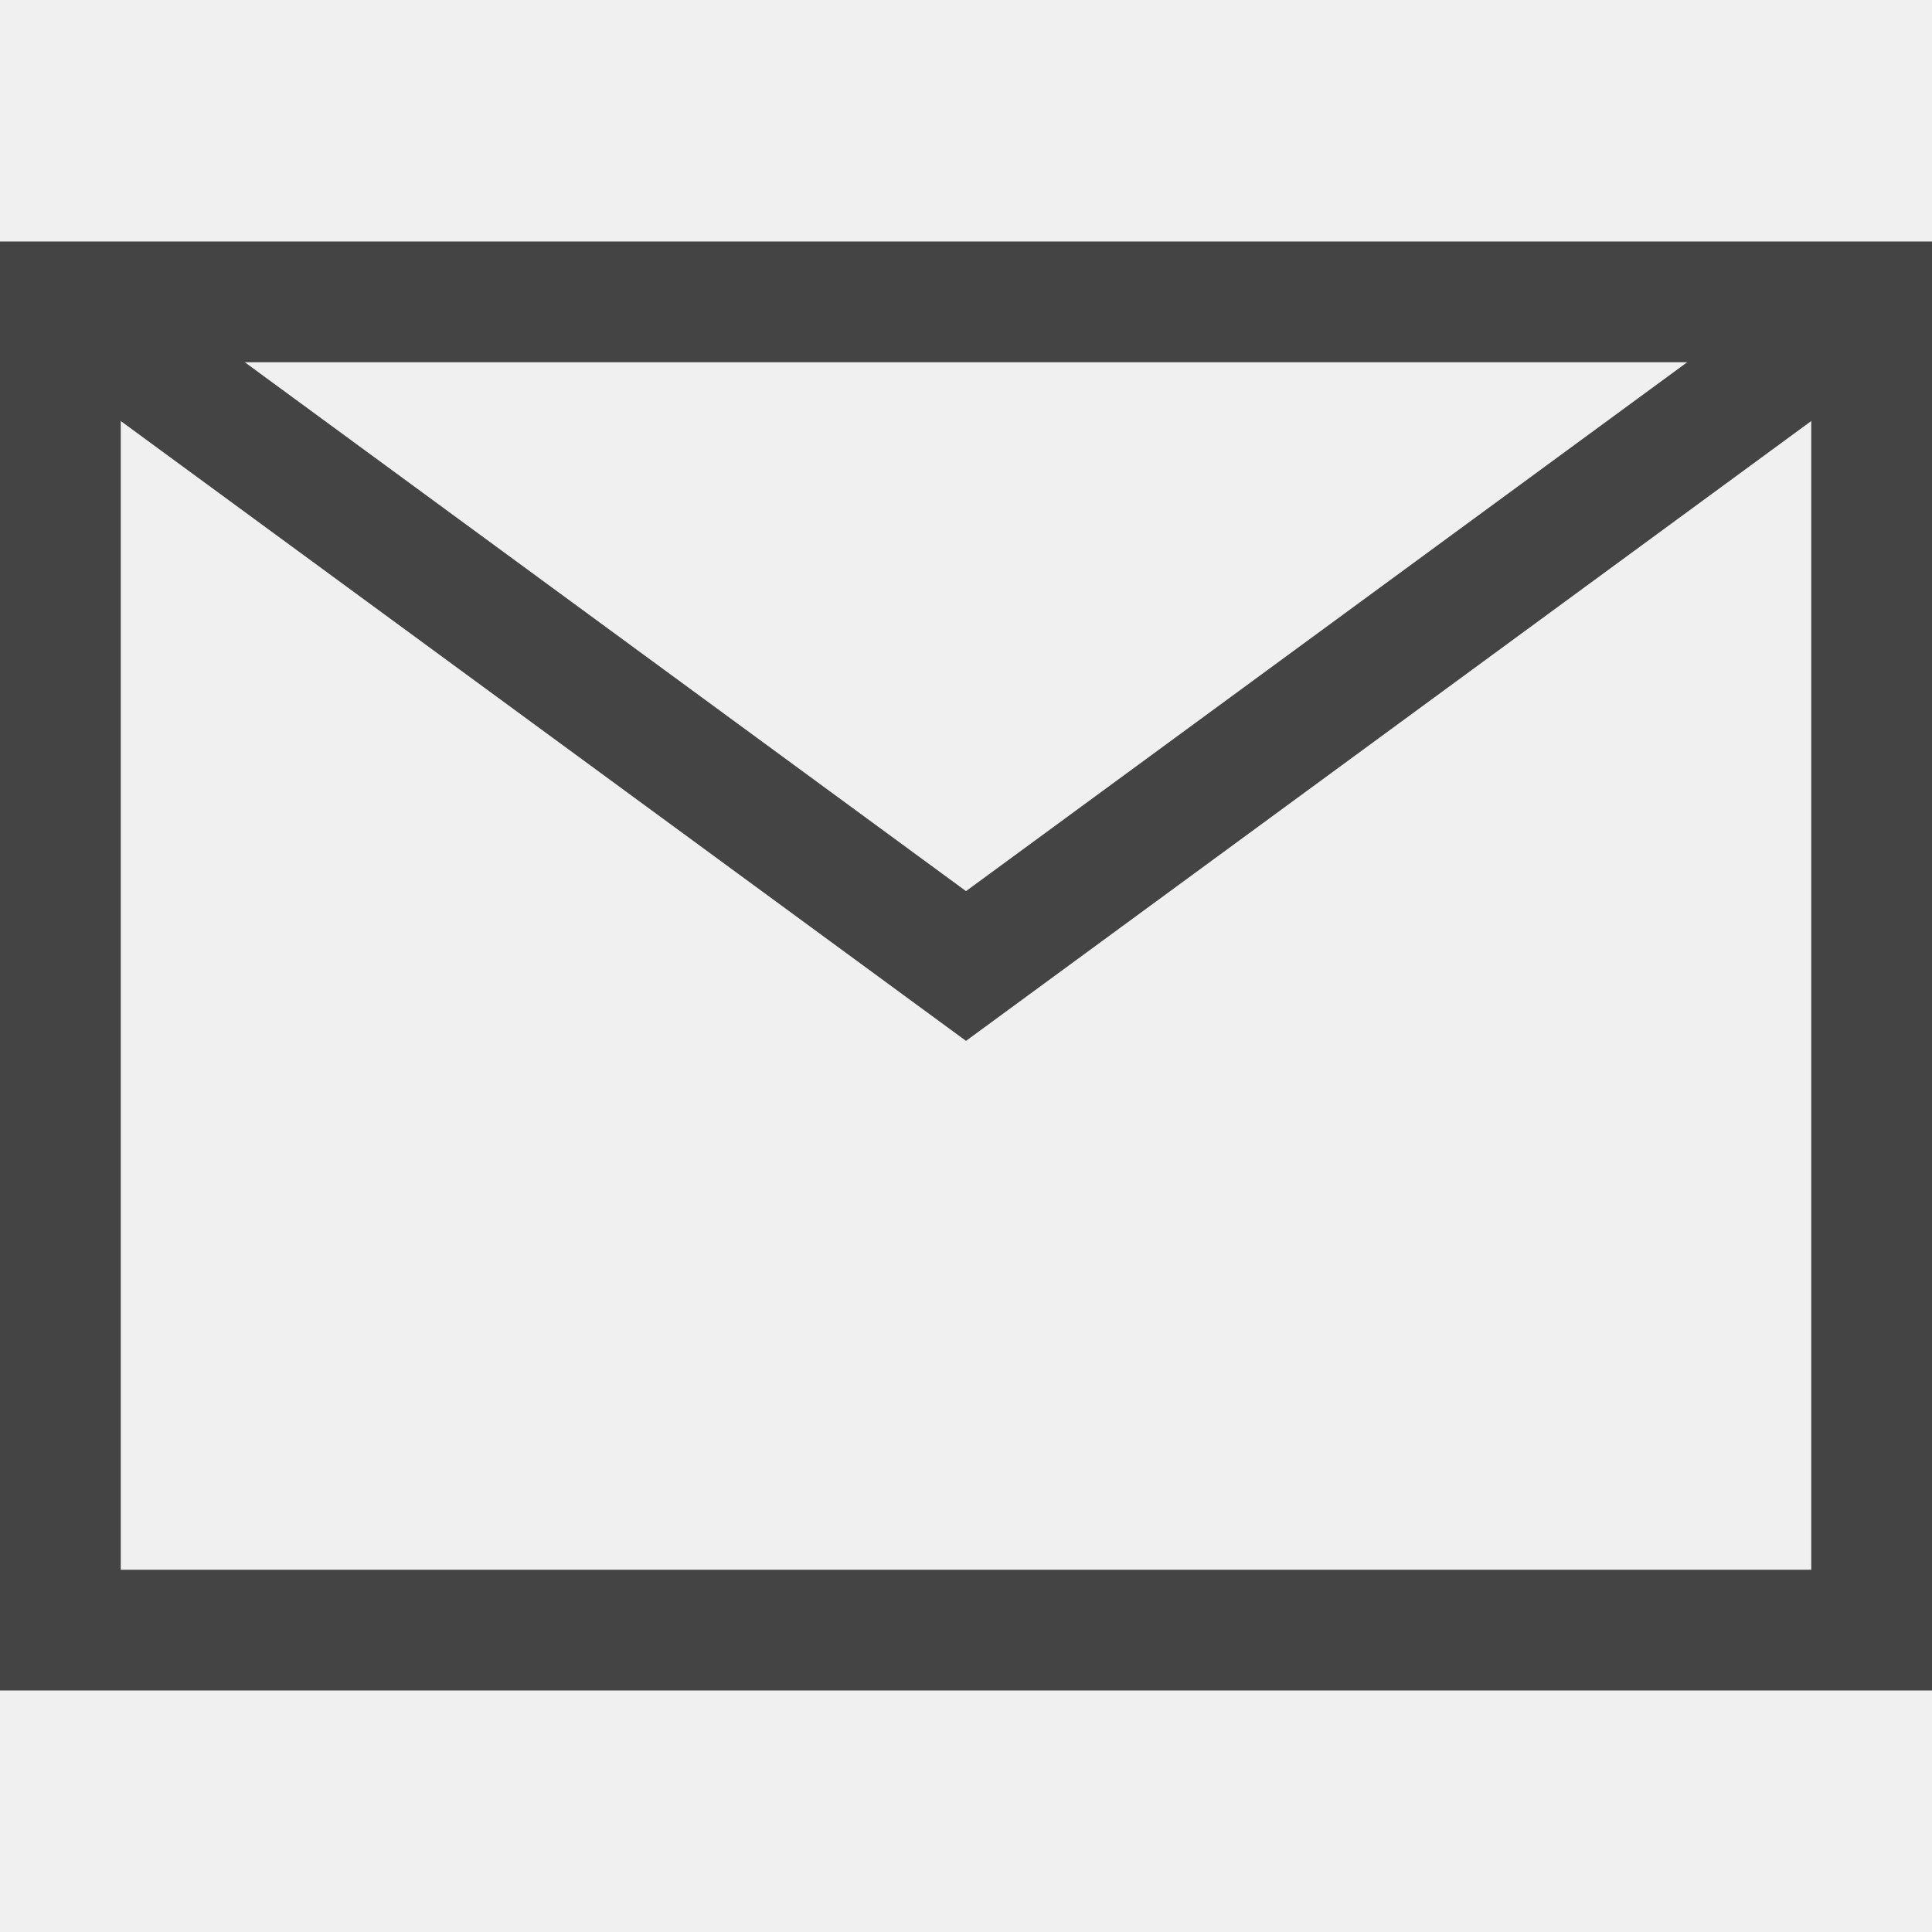
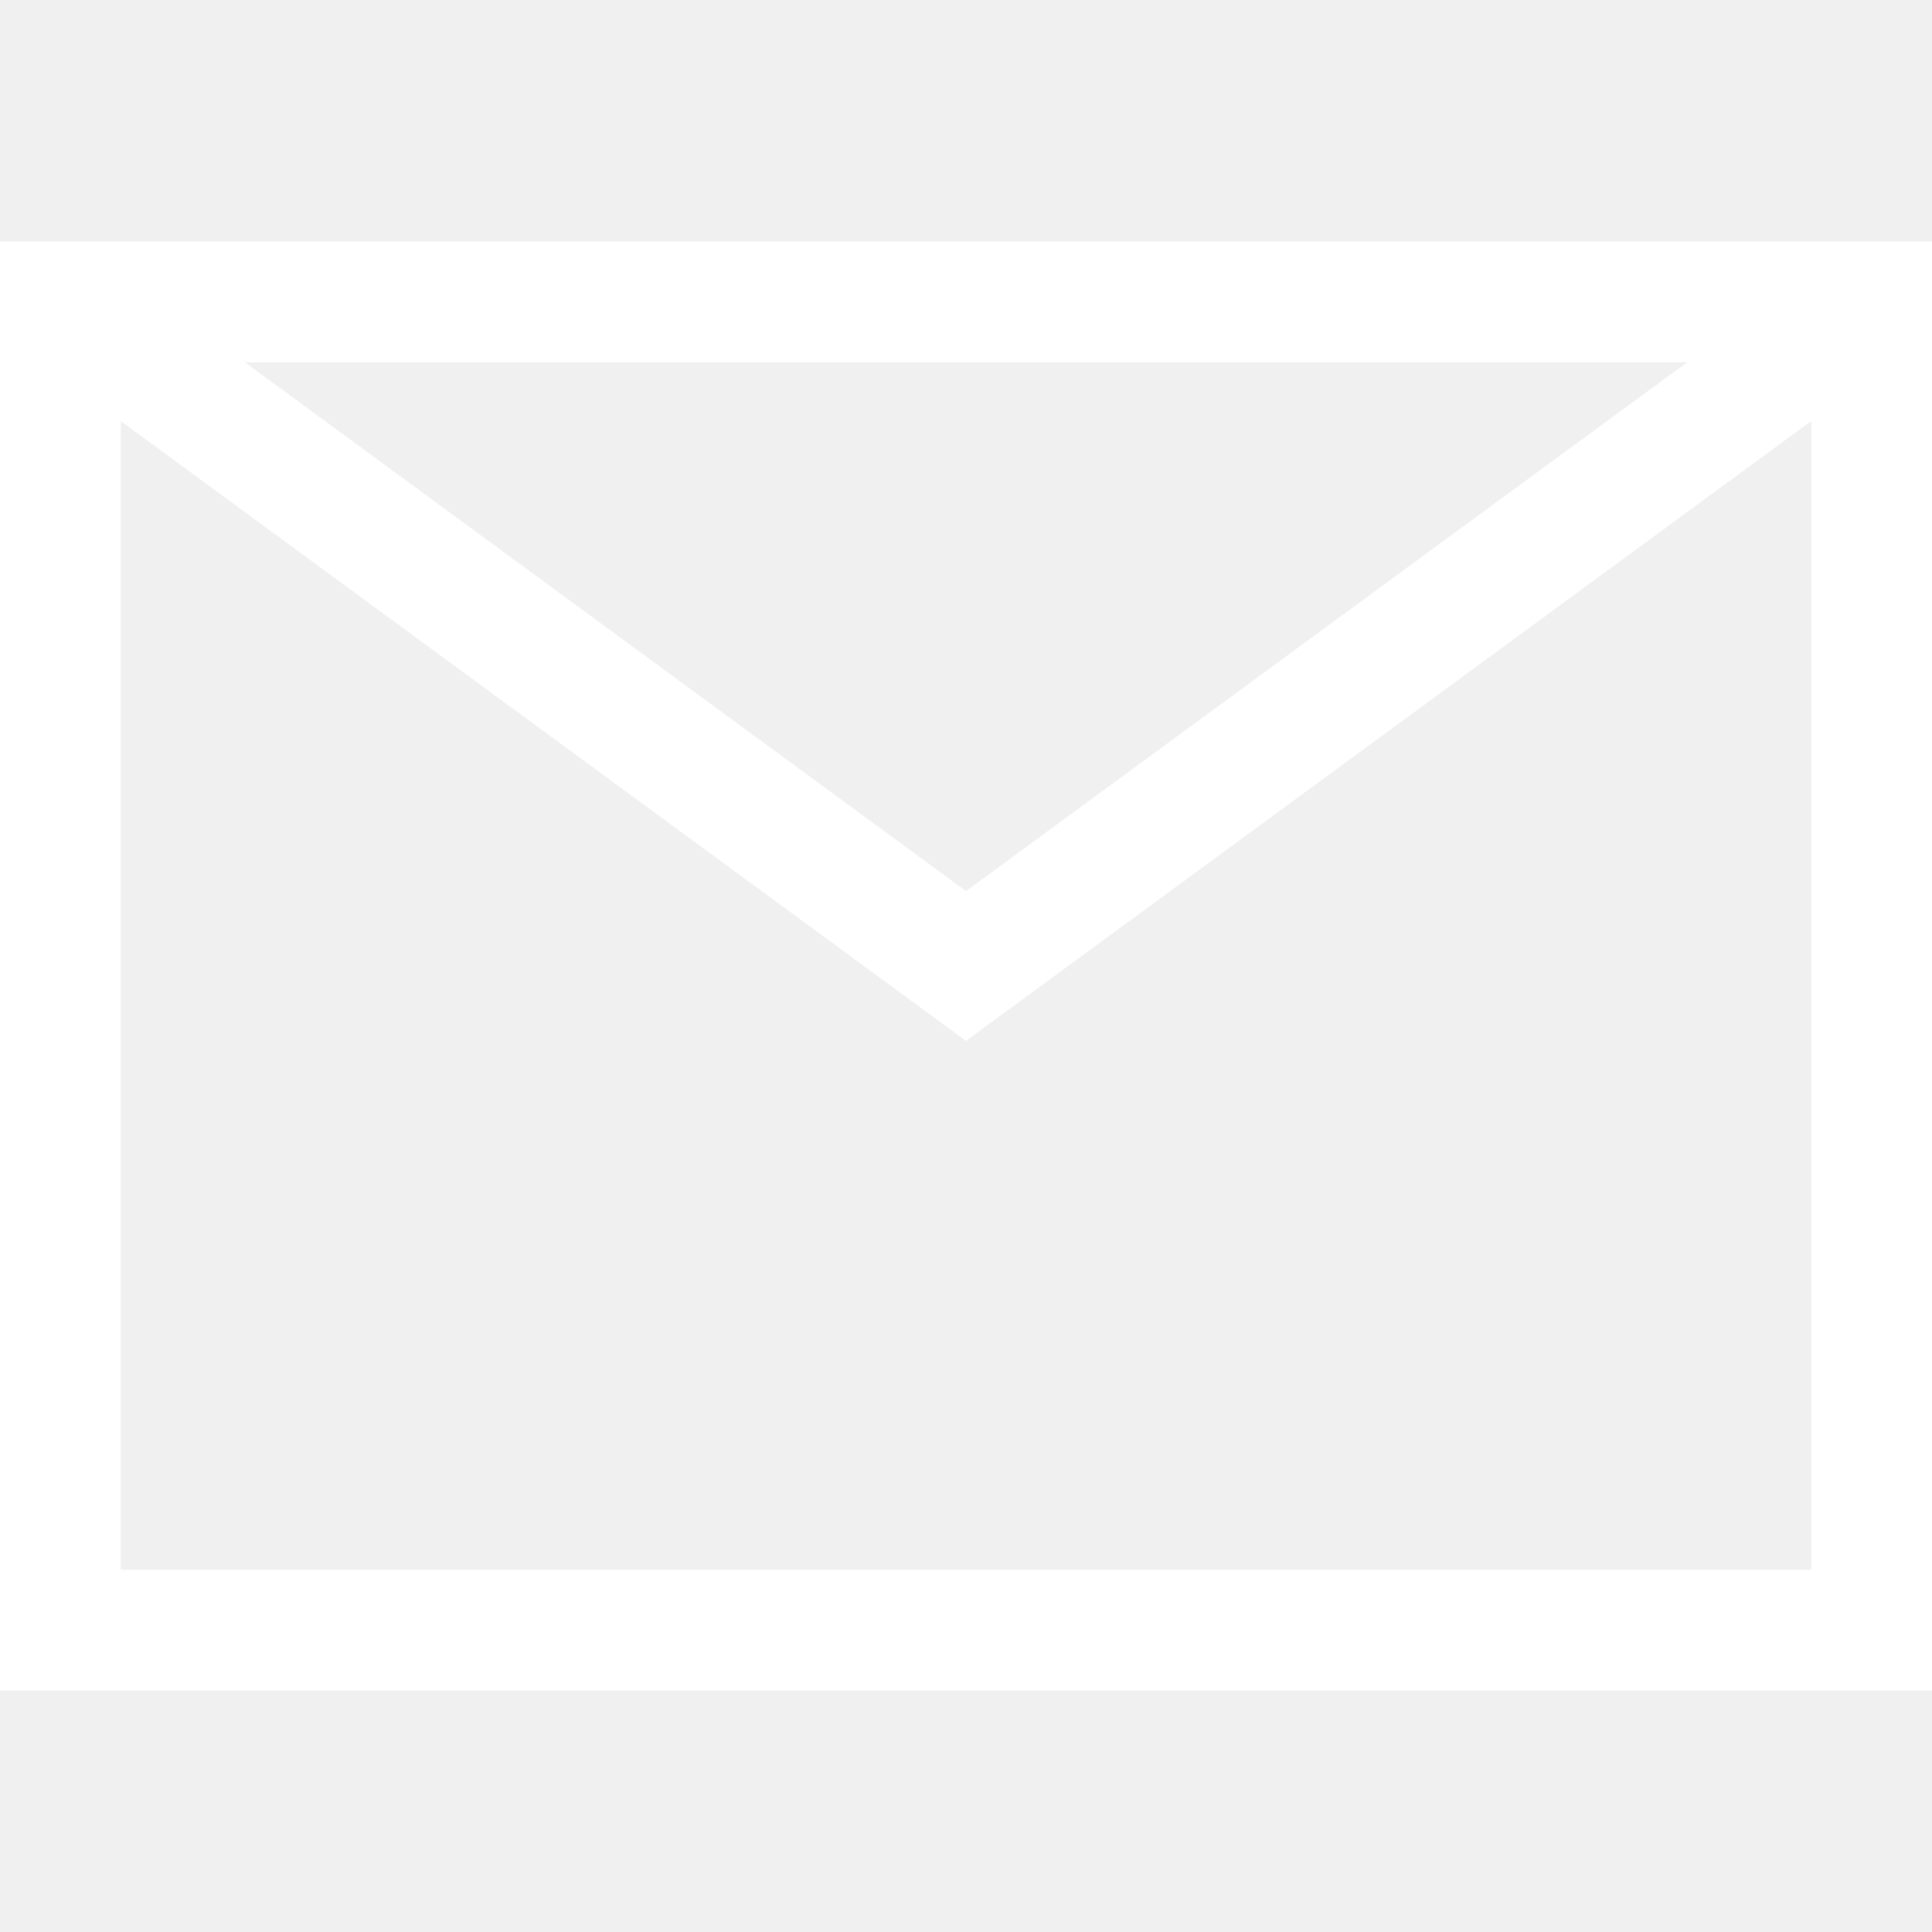
<svg xmlns="http://www.w3.org/2000/svg" x="0px" y="0px" width="32px" height="32px" viewBox="0 0 32 32">
  <g stroke-width="2" transform="translate(0, 0)">
-     <polyline data-cap="butt" data-color="color-2" fill="none" stroke="#444444" stroke-width="2" stroke-miterlimit="10" points="1,5 16,16 31,5 " stroke-linejoin="miter" stroke-linecap="butt" />
-     <rect x="1" y="5" fill="none" stroke="#444444" stroke-width="2" stroke-linecap="square" stroke-miterlimit="10" width="30" height="22" stroke-linejoin="miter" />
+     <polyline data-cap="butt" data-color="color-2" fill="none" stroke="#ffffff" stroke-width="2" stroke-miterlimit="10" points="1,5 16,16 31,5 " stroke-linejoin="miter" stroke-linecap="butt" />
+     <rect x="1" y="5" fill="none" stroke="#ffffff" stroke-width="2" stroke-linecap="square" stroke-miterlimit="10" width="30" height="22" stroke-linejoin="miter" />
  </g>
</svg>
